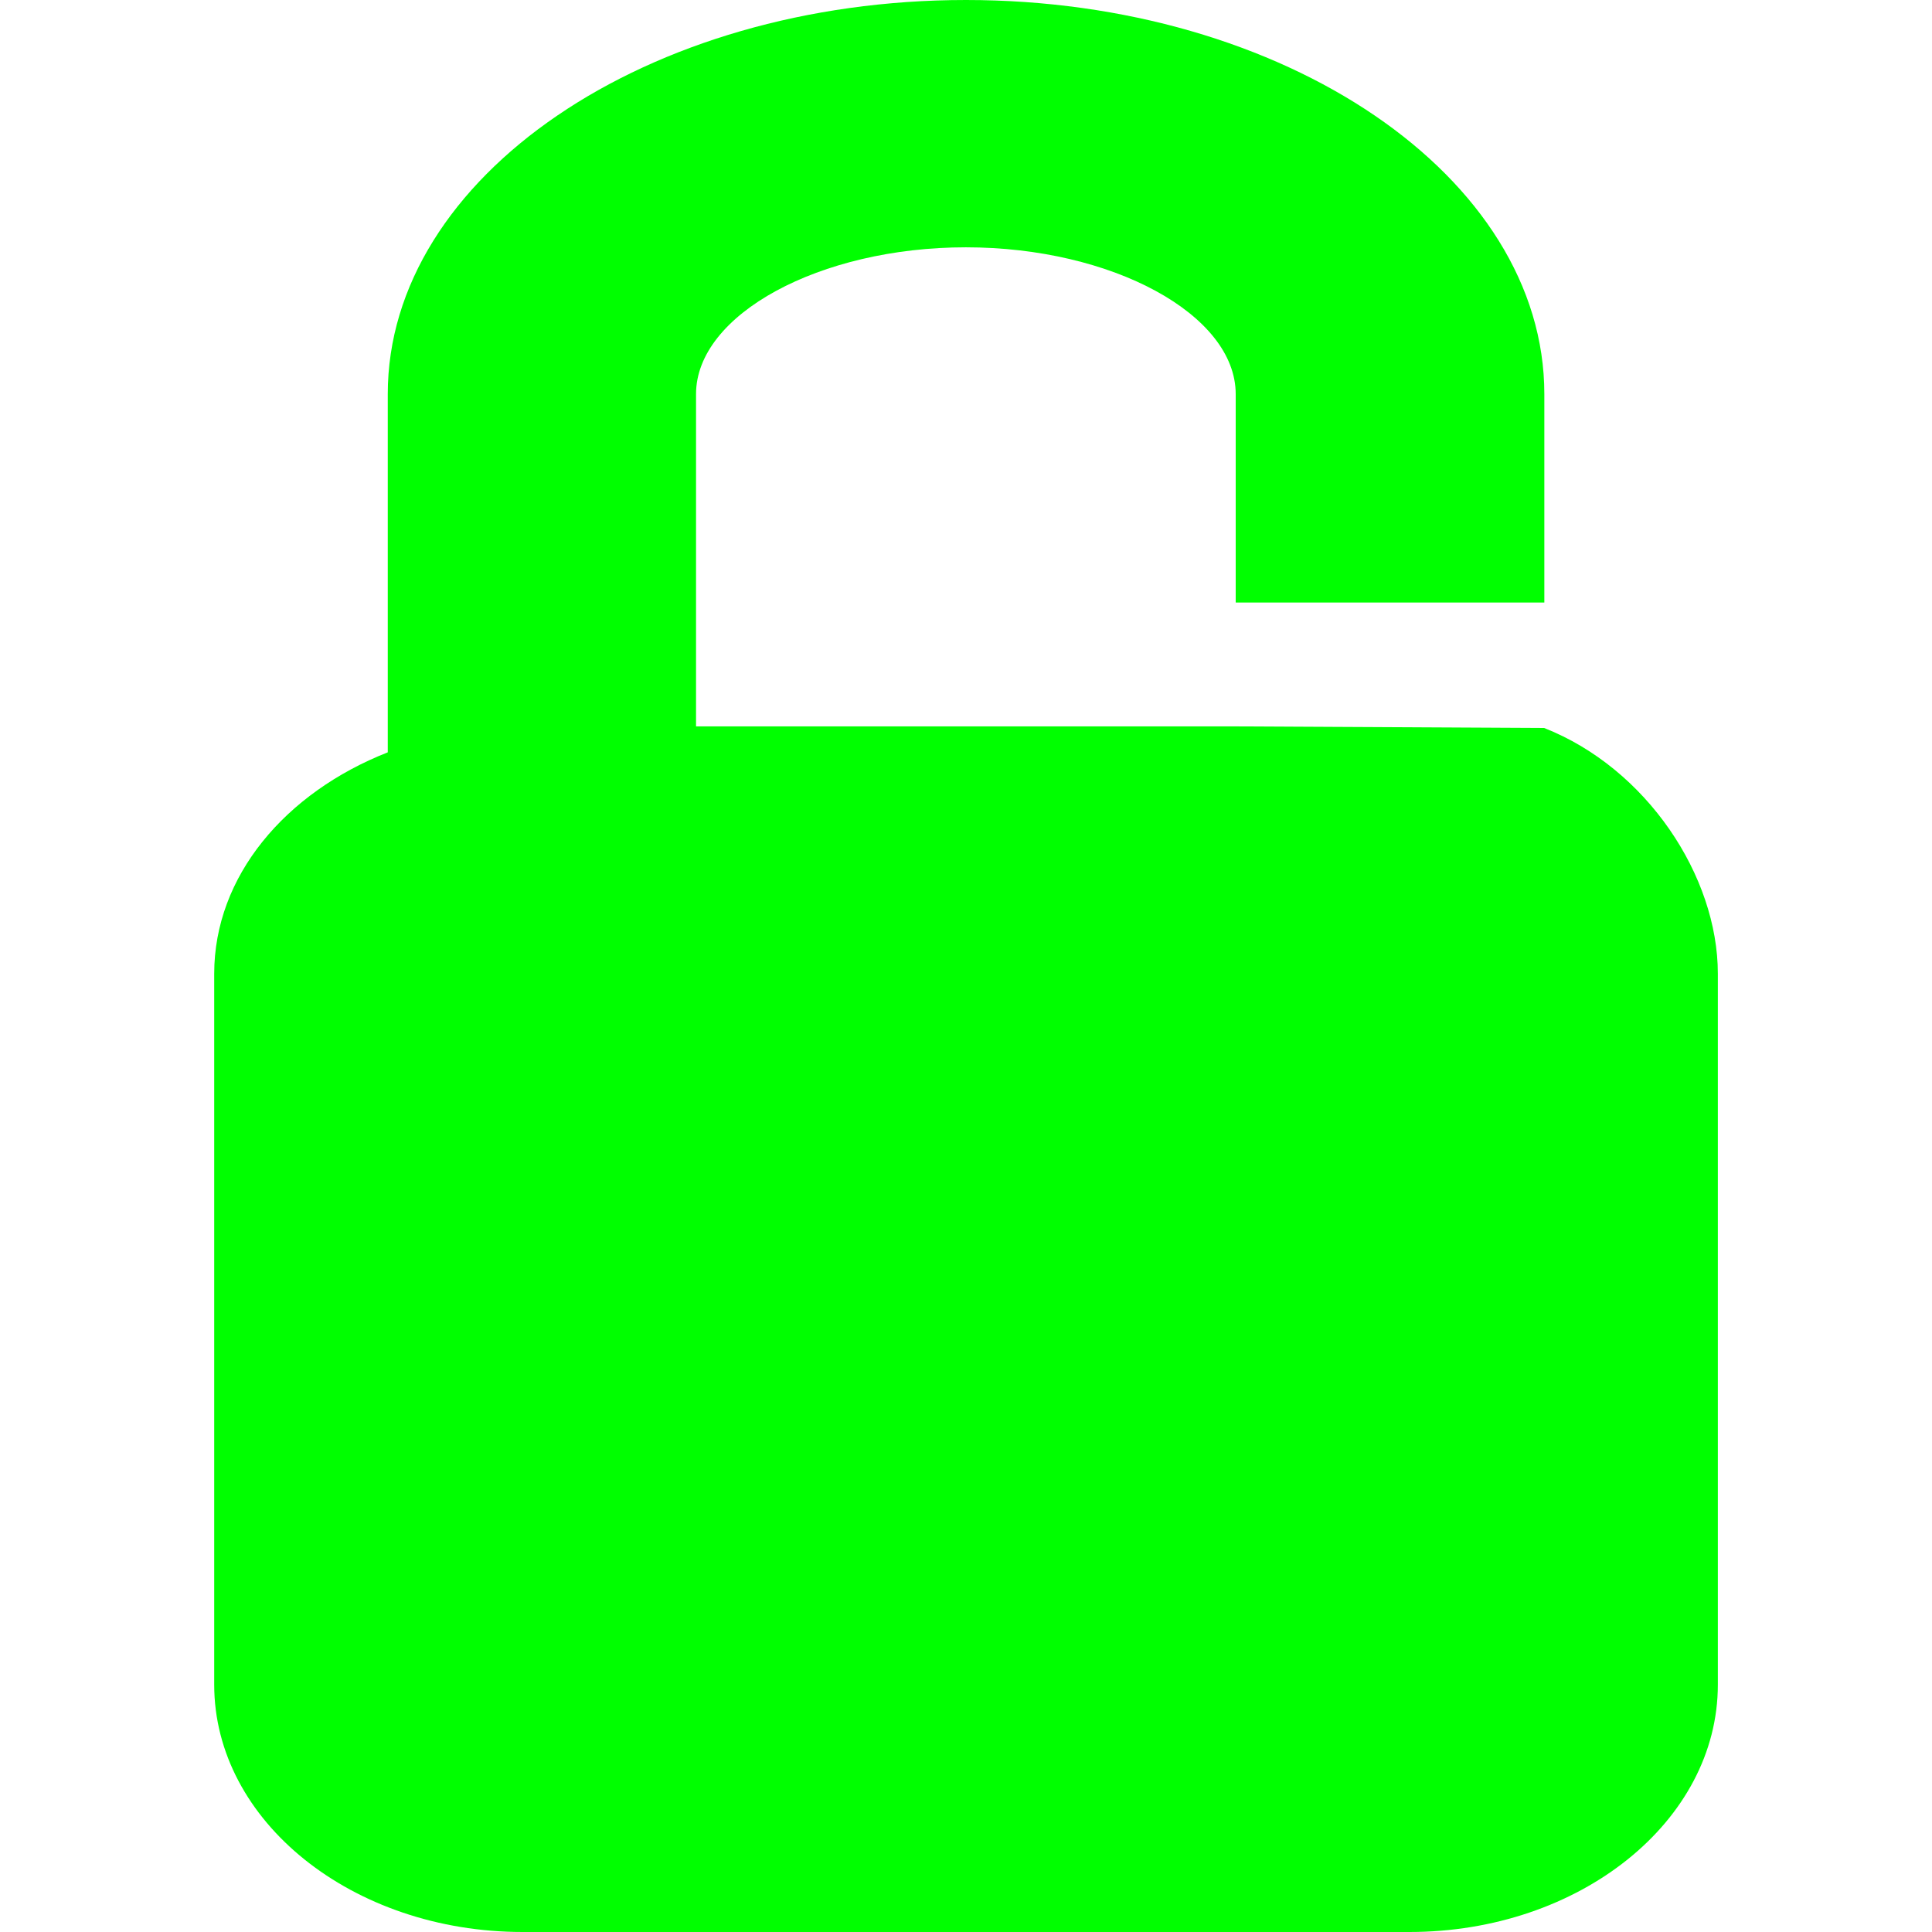
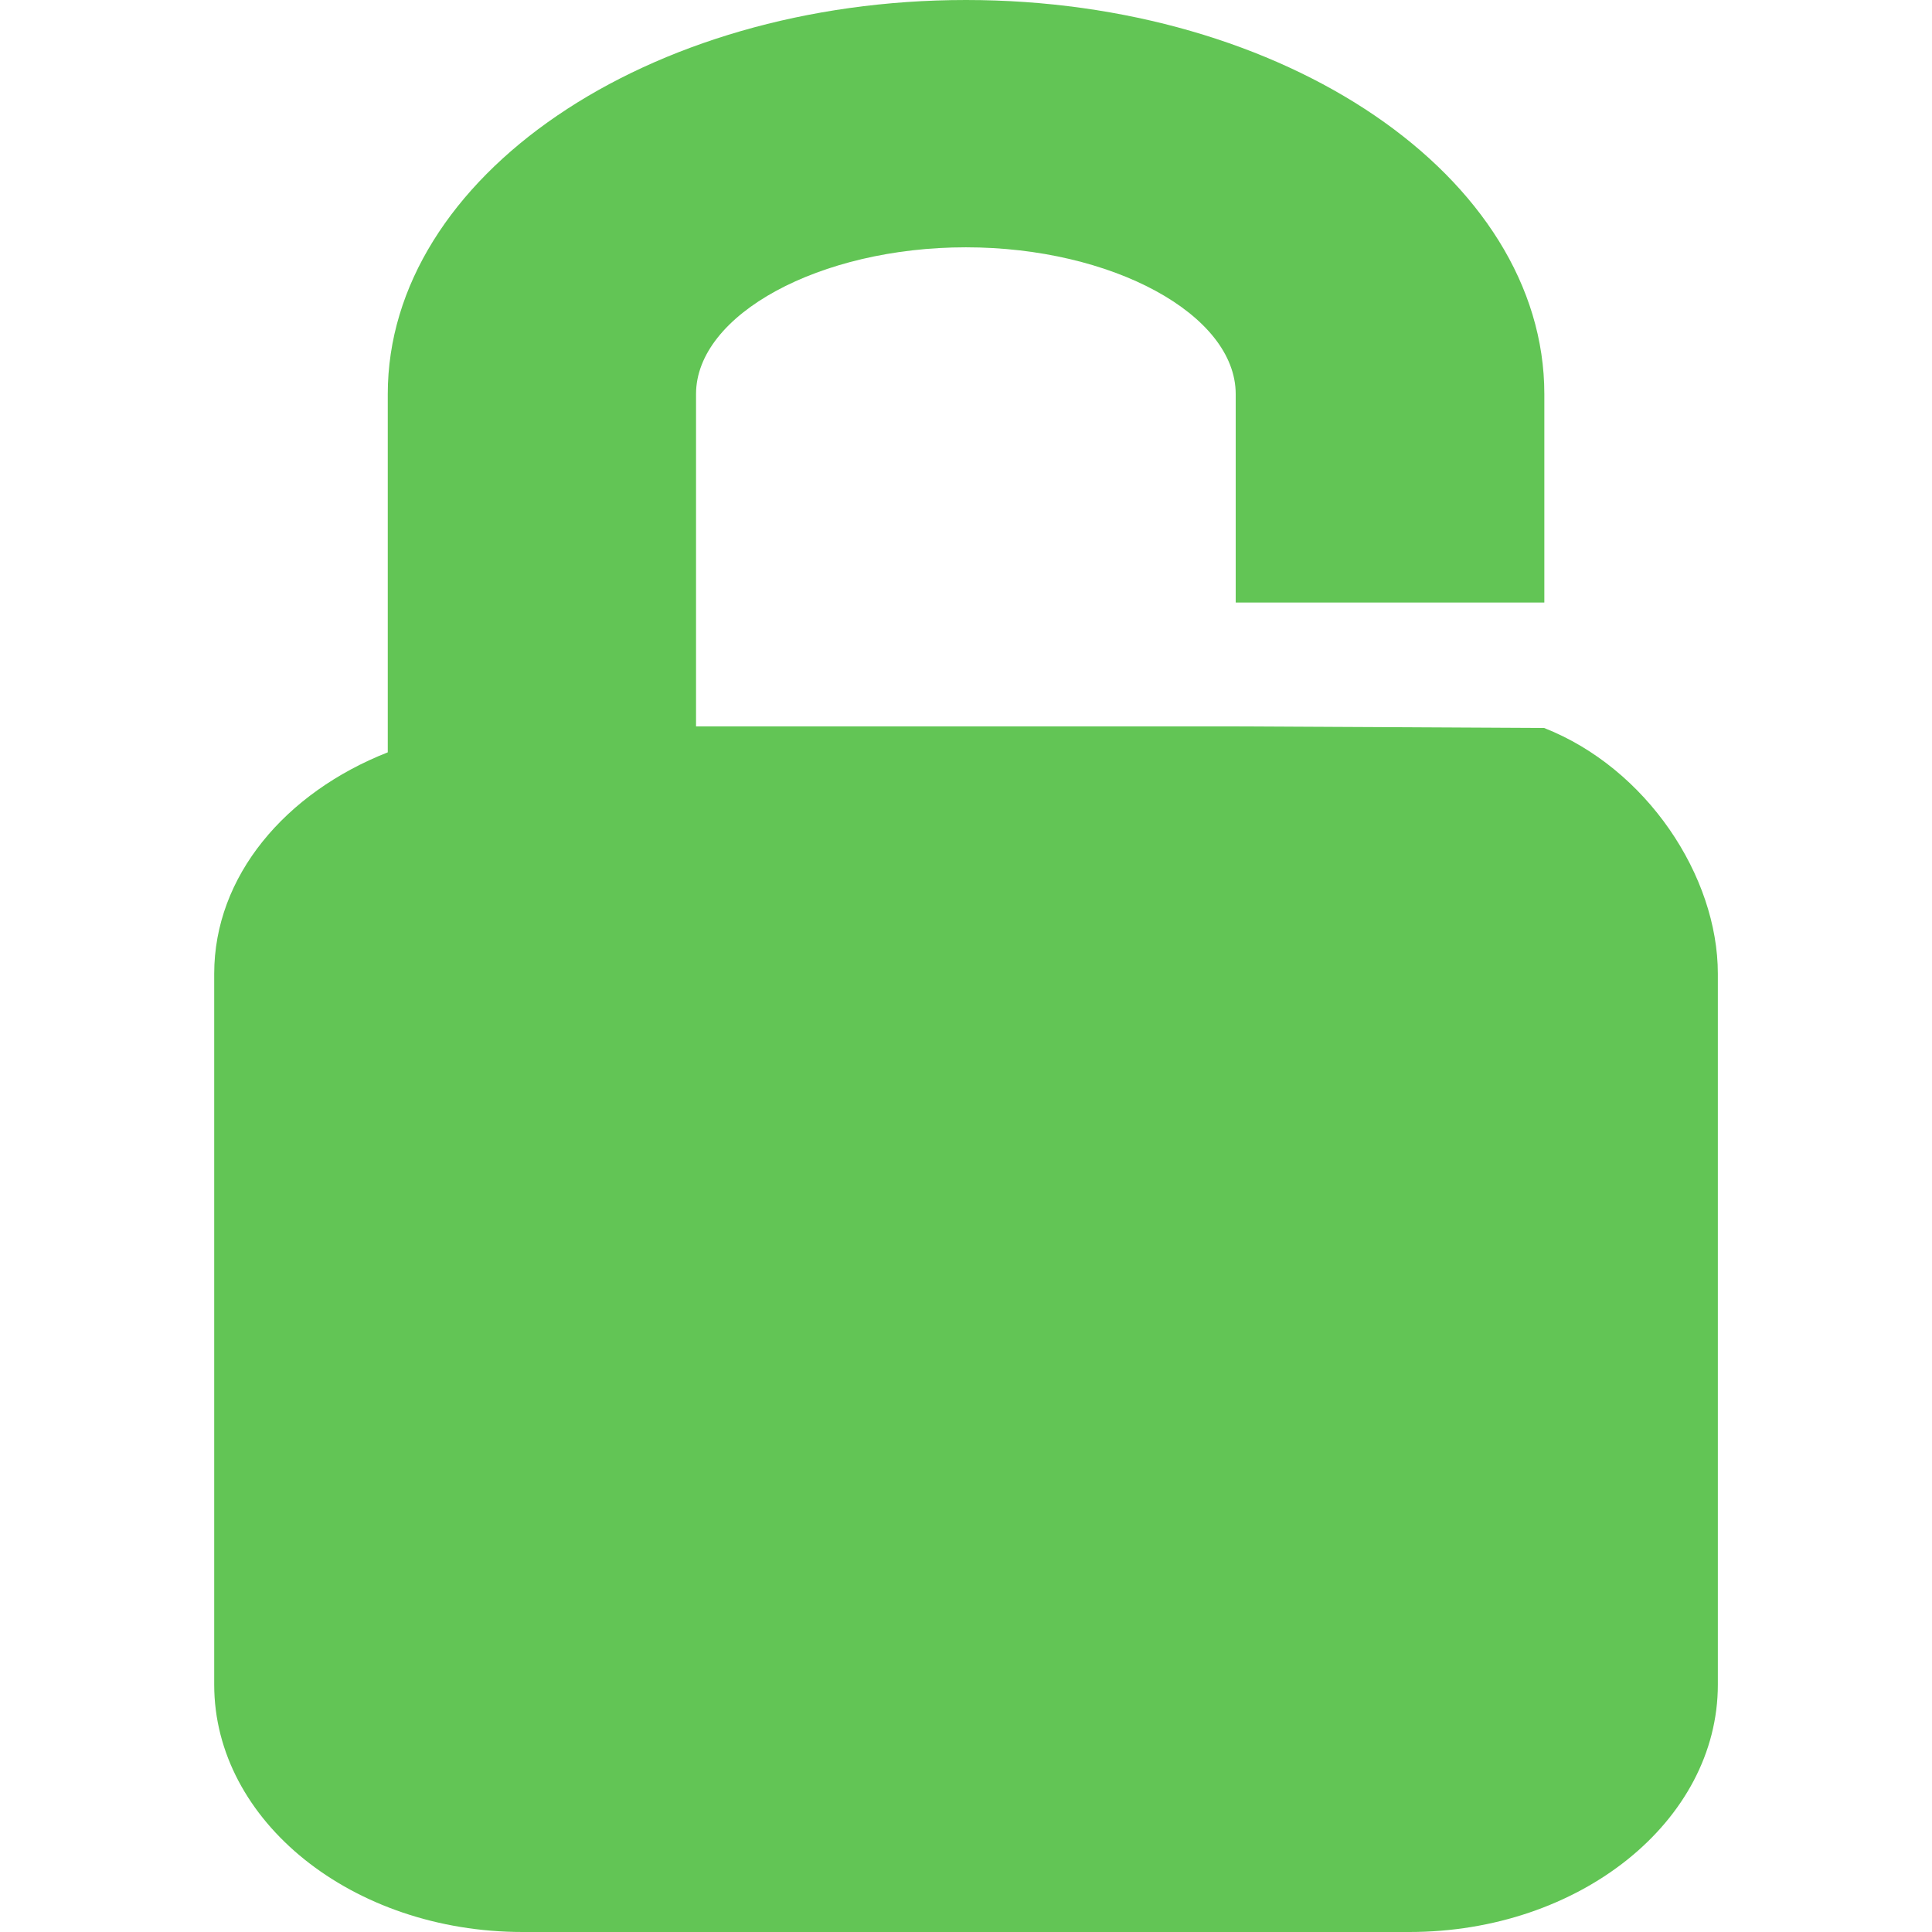
- <svg xmlns="http://www.w3.org/2000/svg" fill="#00FF00" version="1.1" id="Capa_1" width="800px" height="800px" viewBox="0 0 37.145 37.146" xml:space="preserve">
+ <svg xmlns="http://www.w3.org/2000/svg" fill="#62C555" version="1.1" id="Capa_1" width="800px" height="800px" viewBox="0 0 37.145 37.146" xml:space="preserve">
  <g>
    <path d="M33.028,18.721v13.67c0,2.625-2.656,4.755-5.932,4.755H10.05c-3.274,0-5.932-2.13-5.932-4.755v-13.67   c0-1.875,1.367-3.481,3.337-4.256V7.577C7.455,3.398,12.442,0,18.572,0c6.129,0,11.12,3.397,11.12,7.577v4.008h-5.934V7.577   c0-1.529-2.375-2.822-5.188-2.822c-2.812,0-5.188,1.293-5.188,2.822v6.389h10.375l5.932,0.031   C31.661,14.773,33.028,16.845,33.028,18.721z" />
  </g>
</svg>
